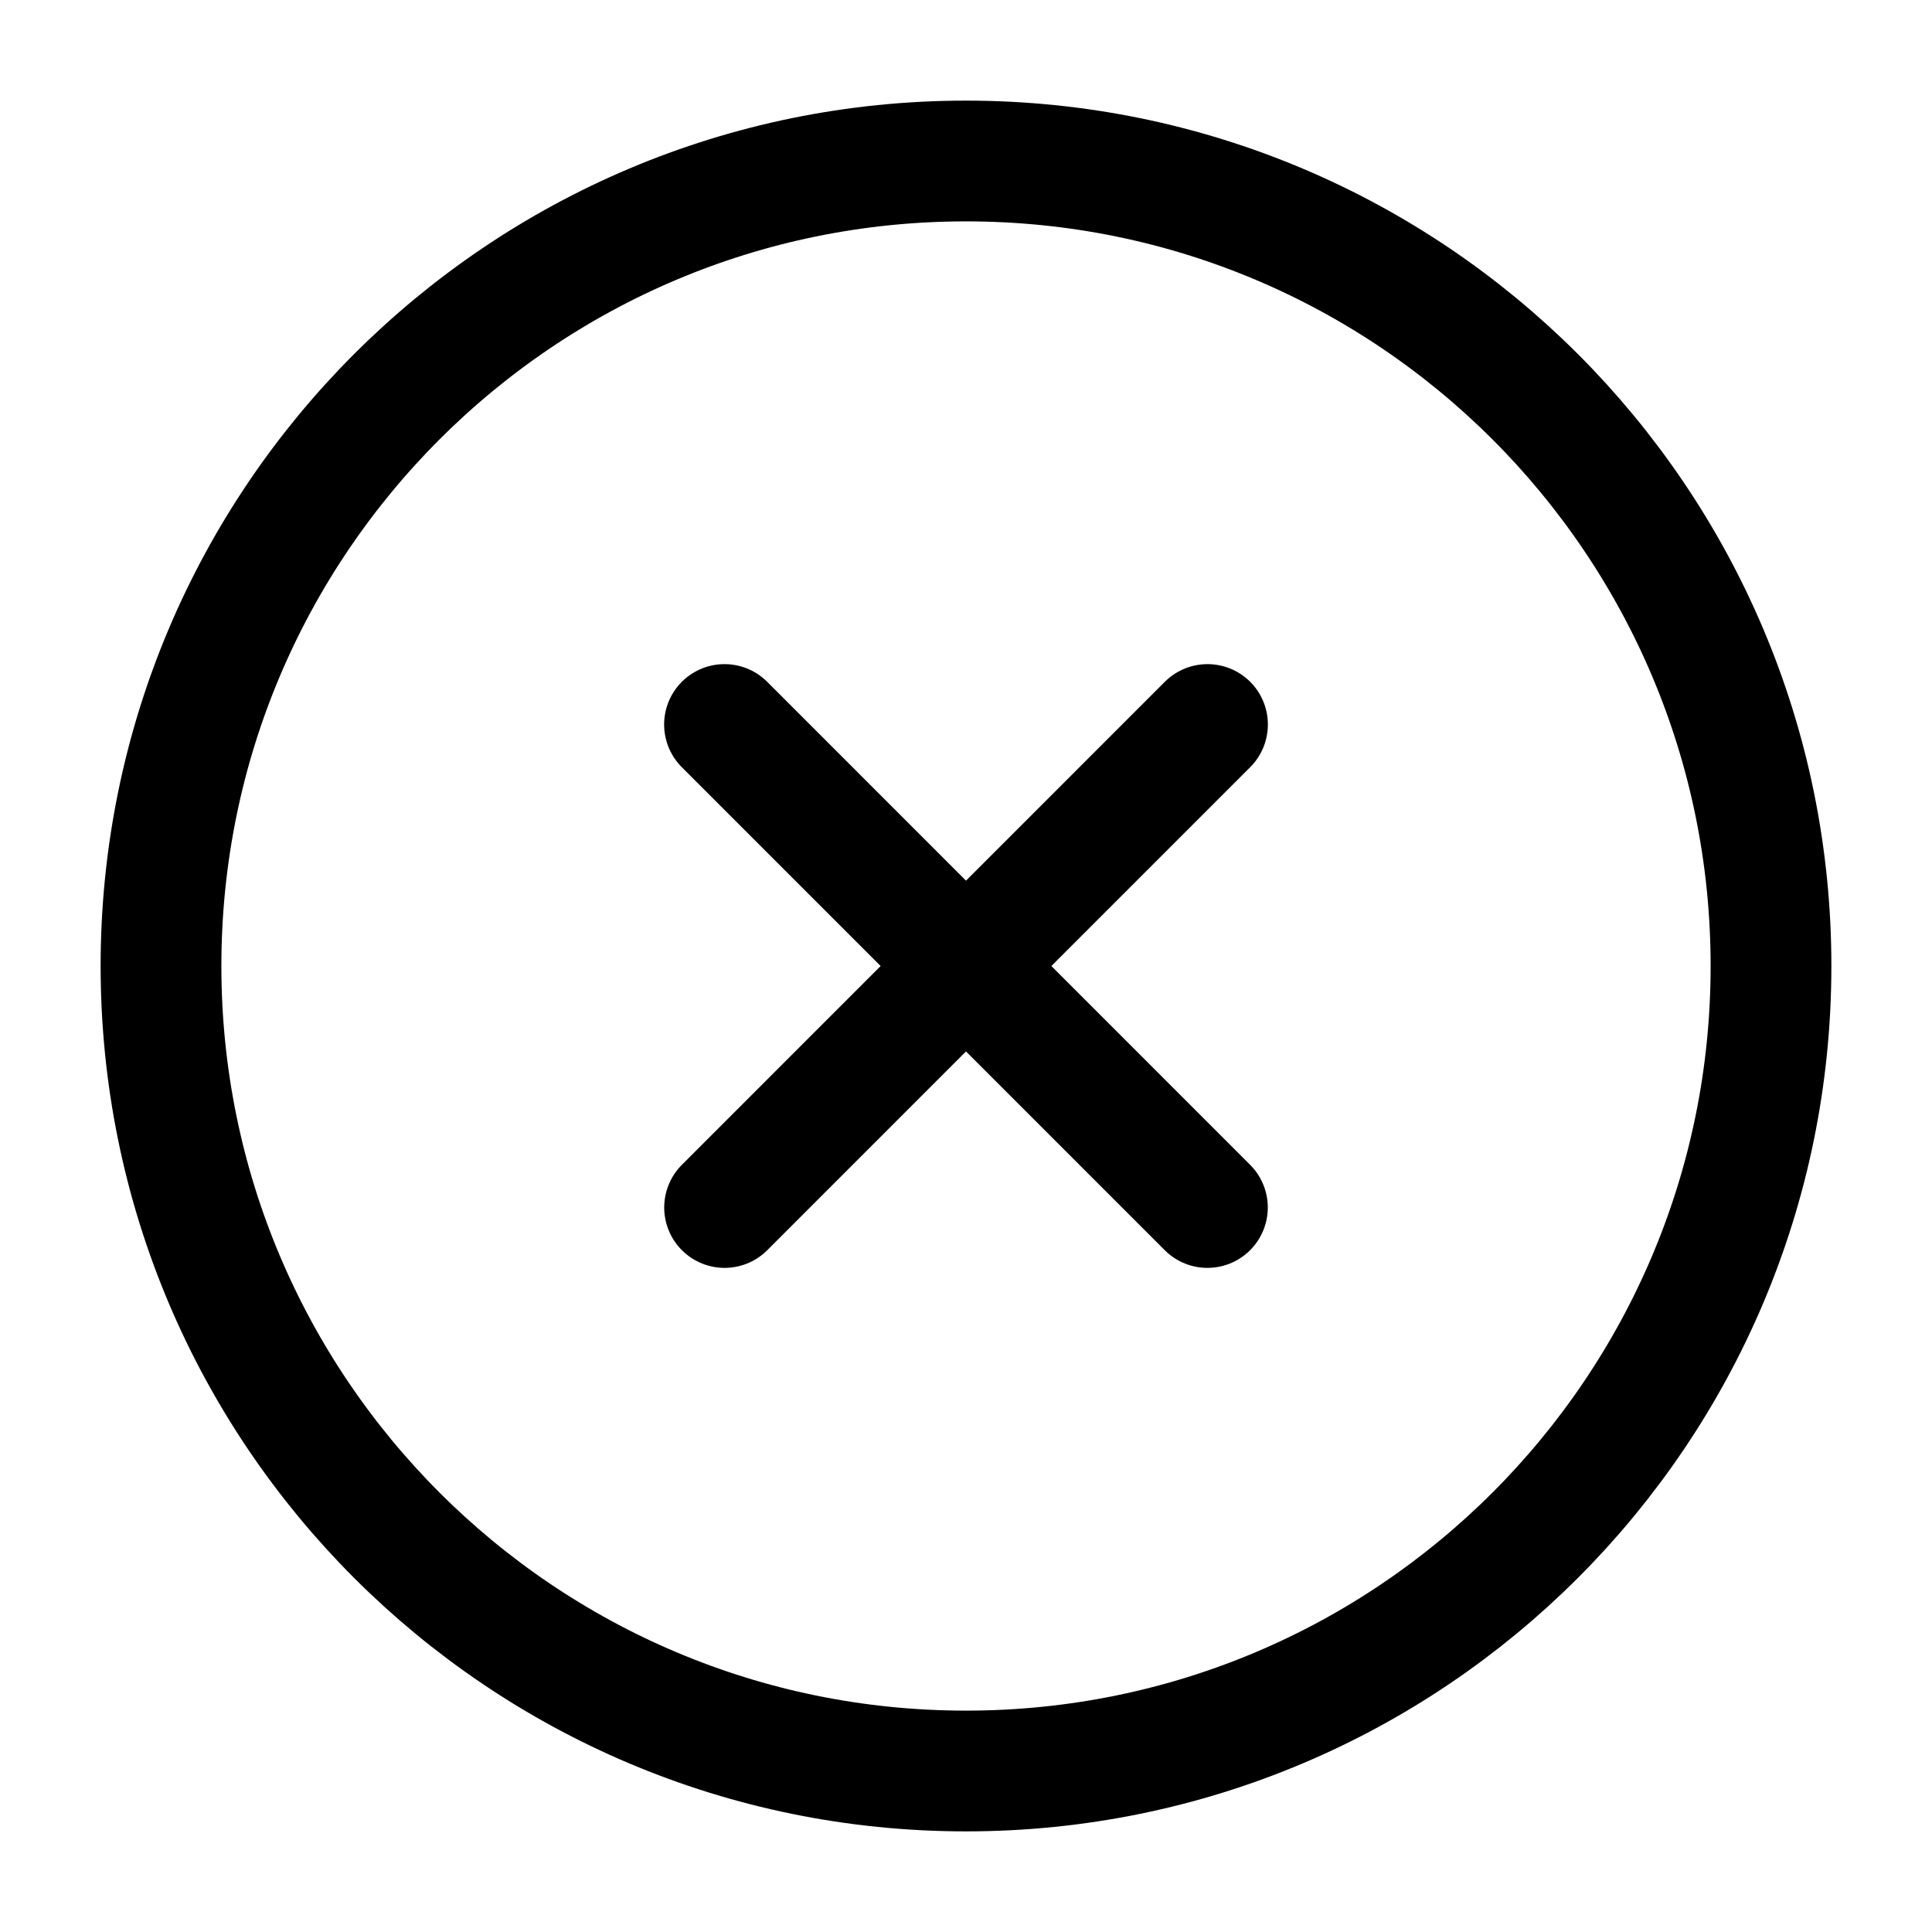
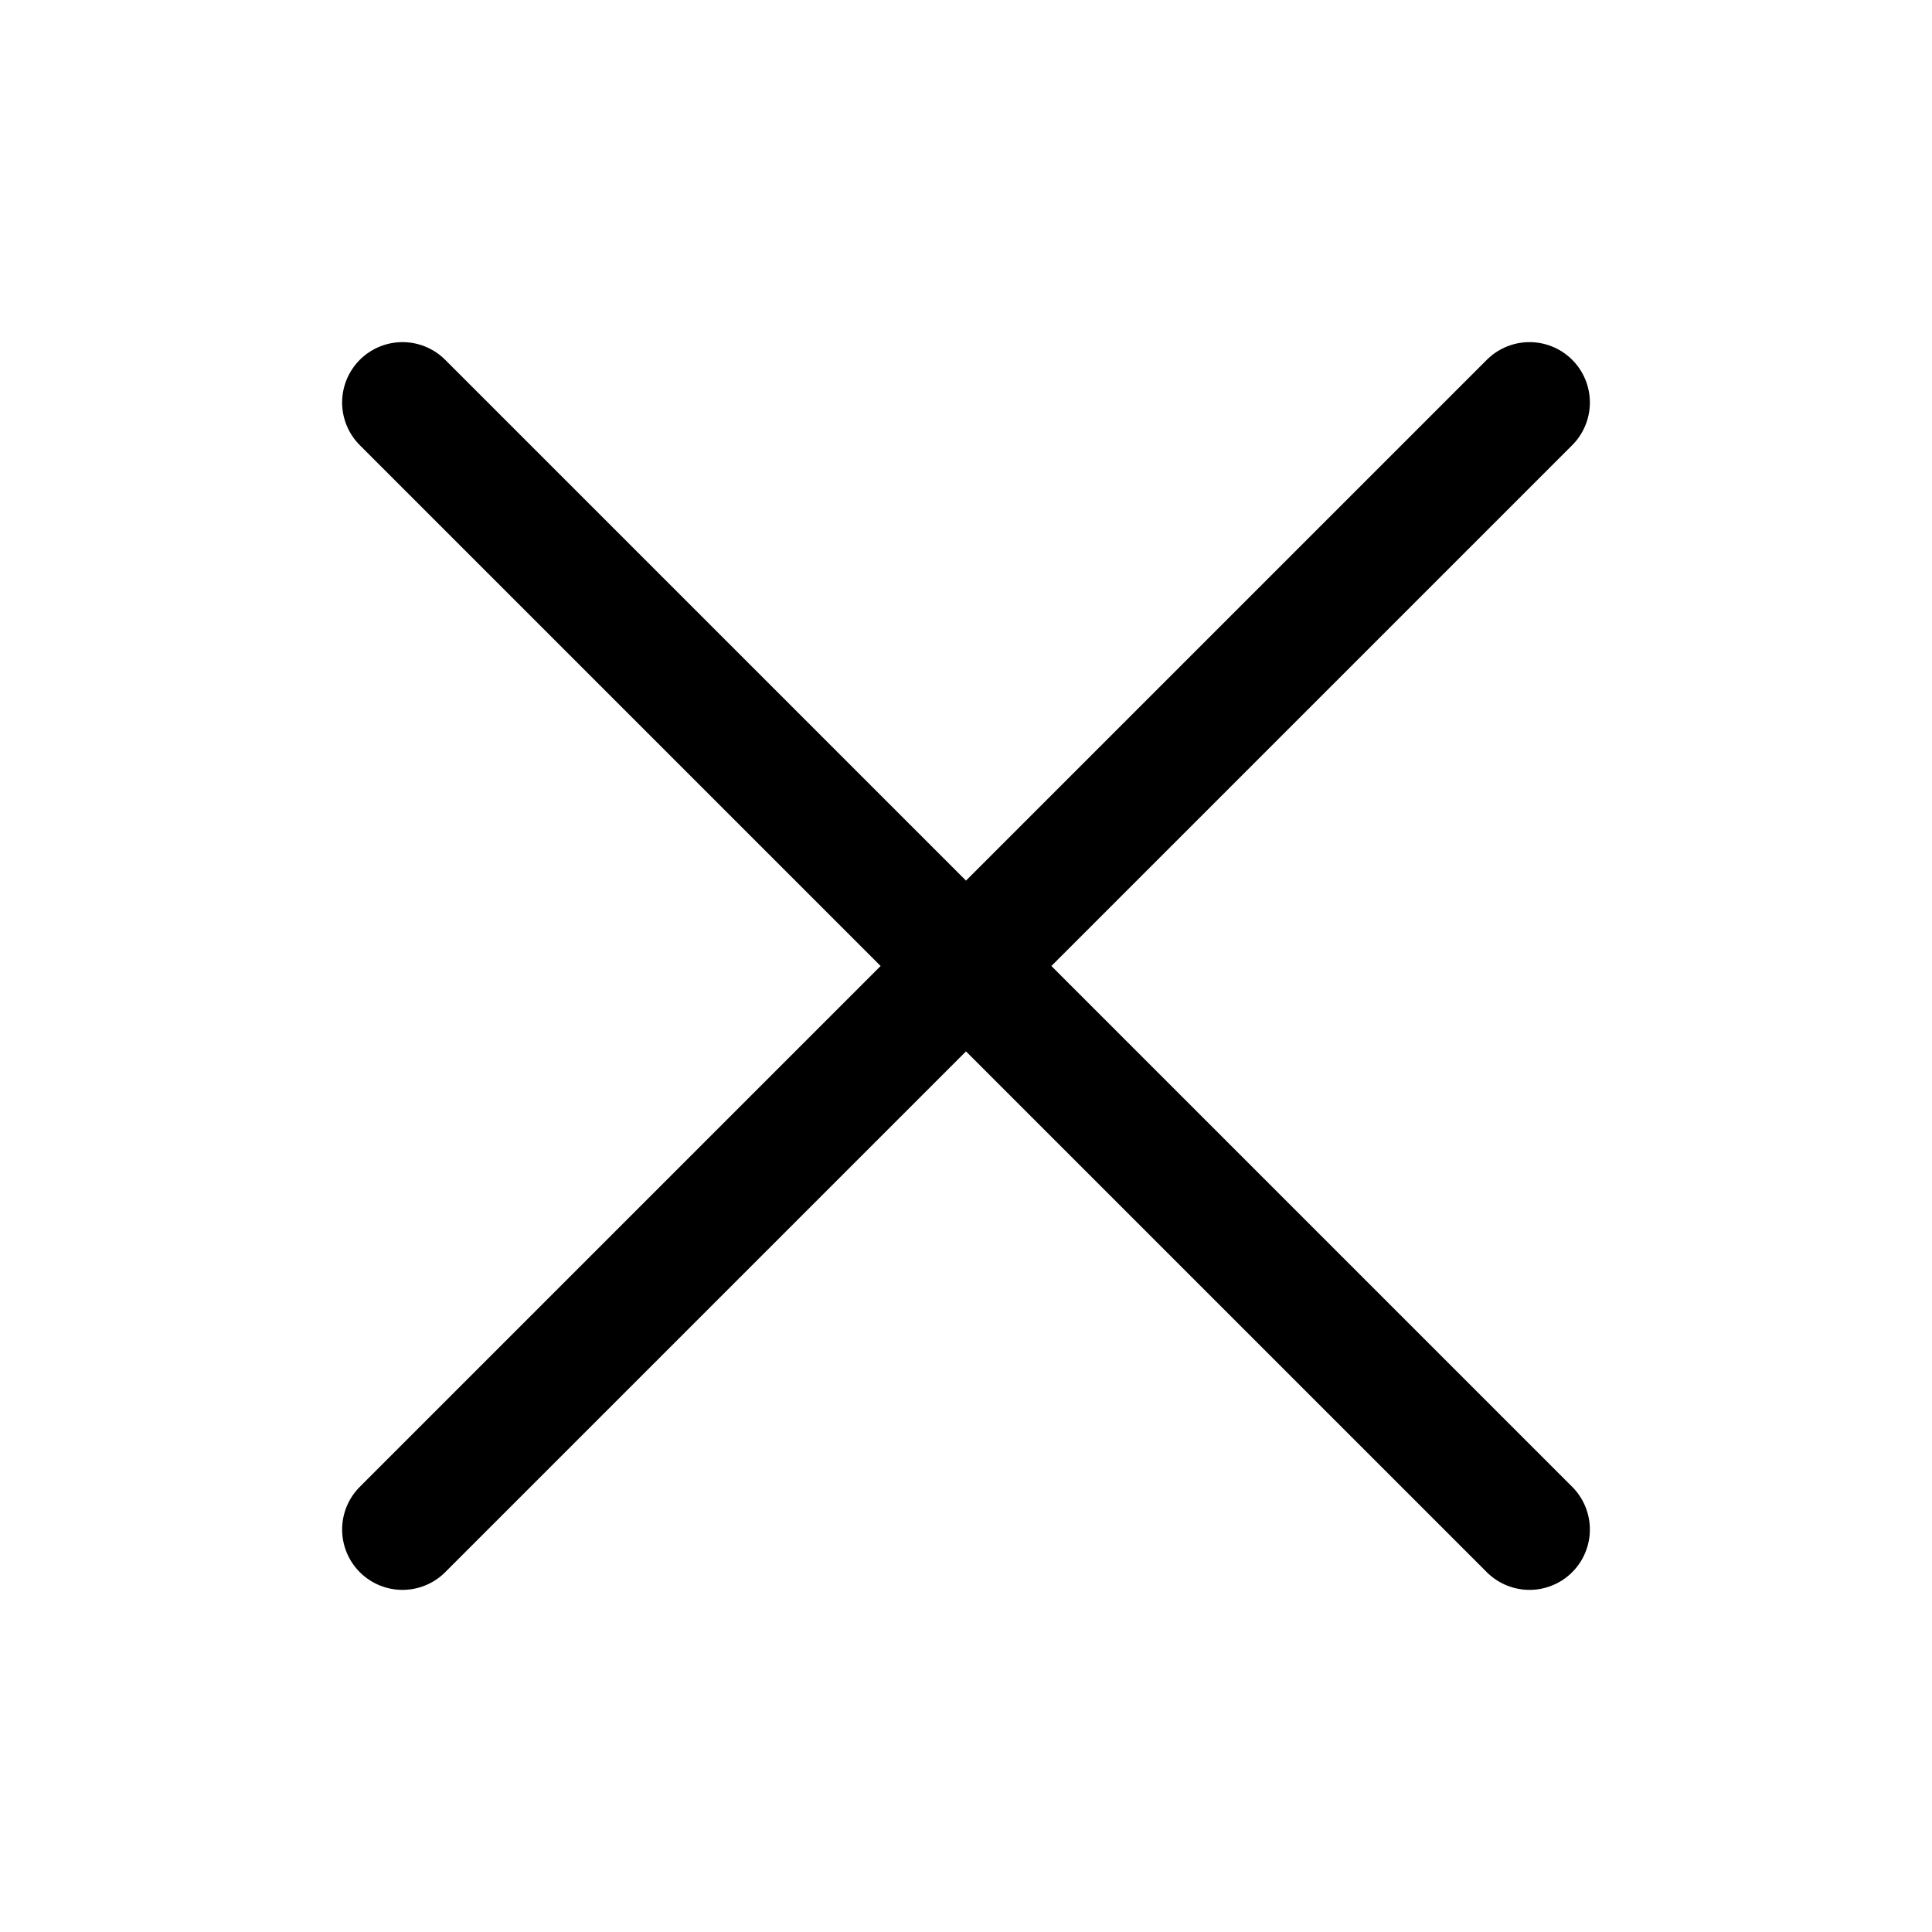
<svg xmlns="http://www.w3.org/2000/svg" viewBox="0 0 24 24" width="24" height="24" color="#000000" fill="none">
-   <path d="M14.999 15L9 9M9.001 15L15 9" stroke="currentColor" stroke-width="1.5" stroke-linecap="round" stroke-linejoin="round" />
-   <path d="M22 12C22 6.477 17.523 2 12 2C6.477 2 2 6.477 2 12C2 17.523 6.477 22 12 22C17.523 22 22 17.523 22 12Z" stroke="currentColor" stroke-width="1.5" />
+   <path d="M19 5L5 19M5 5L19 19" stroke="currentColor" stroke-width="1.5" stroke-linecap="round" stroke-linejoin="round" />
</svg>
